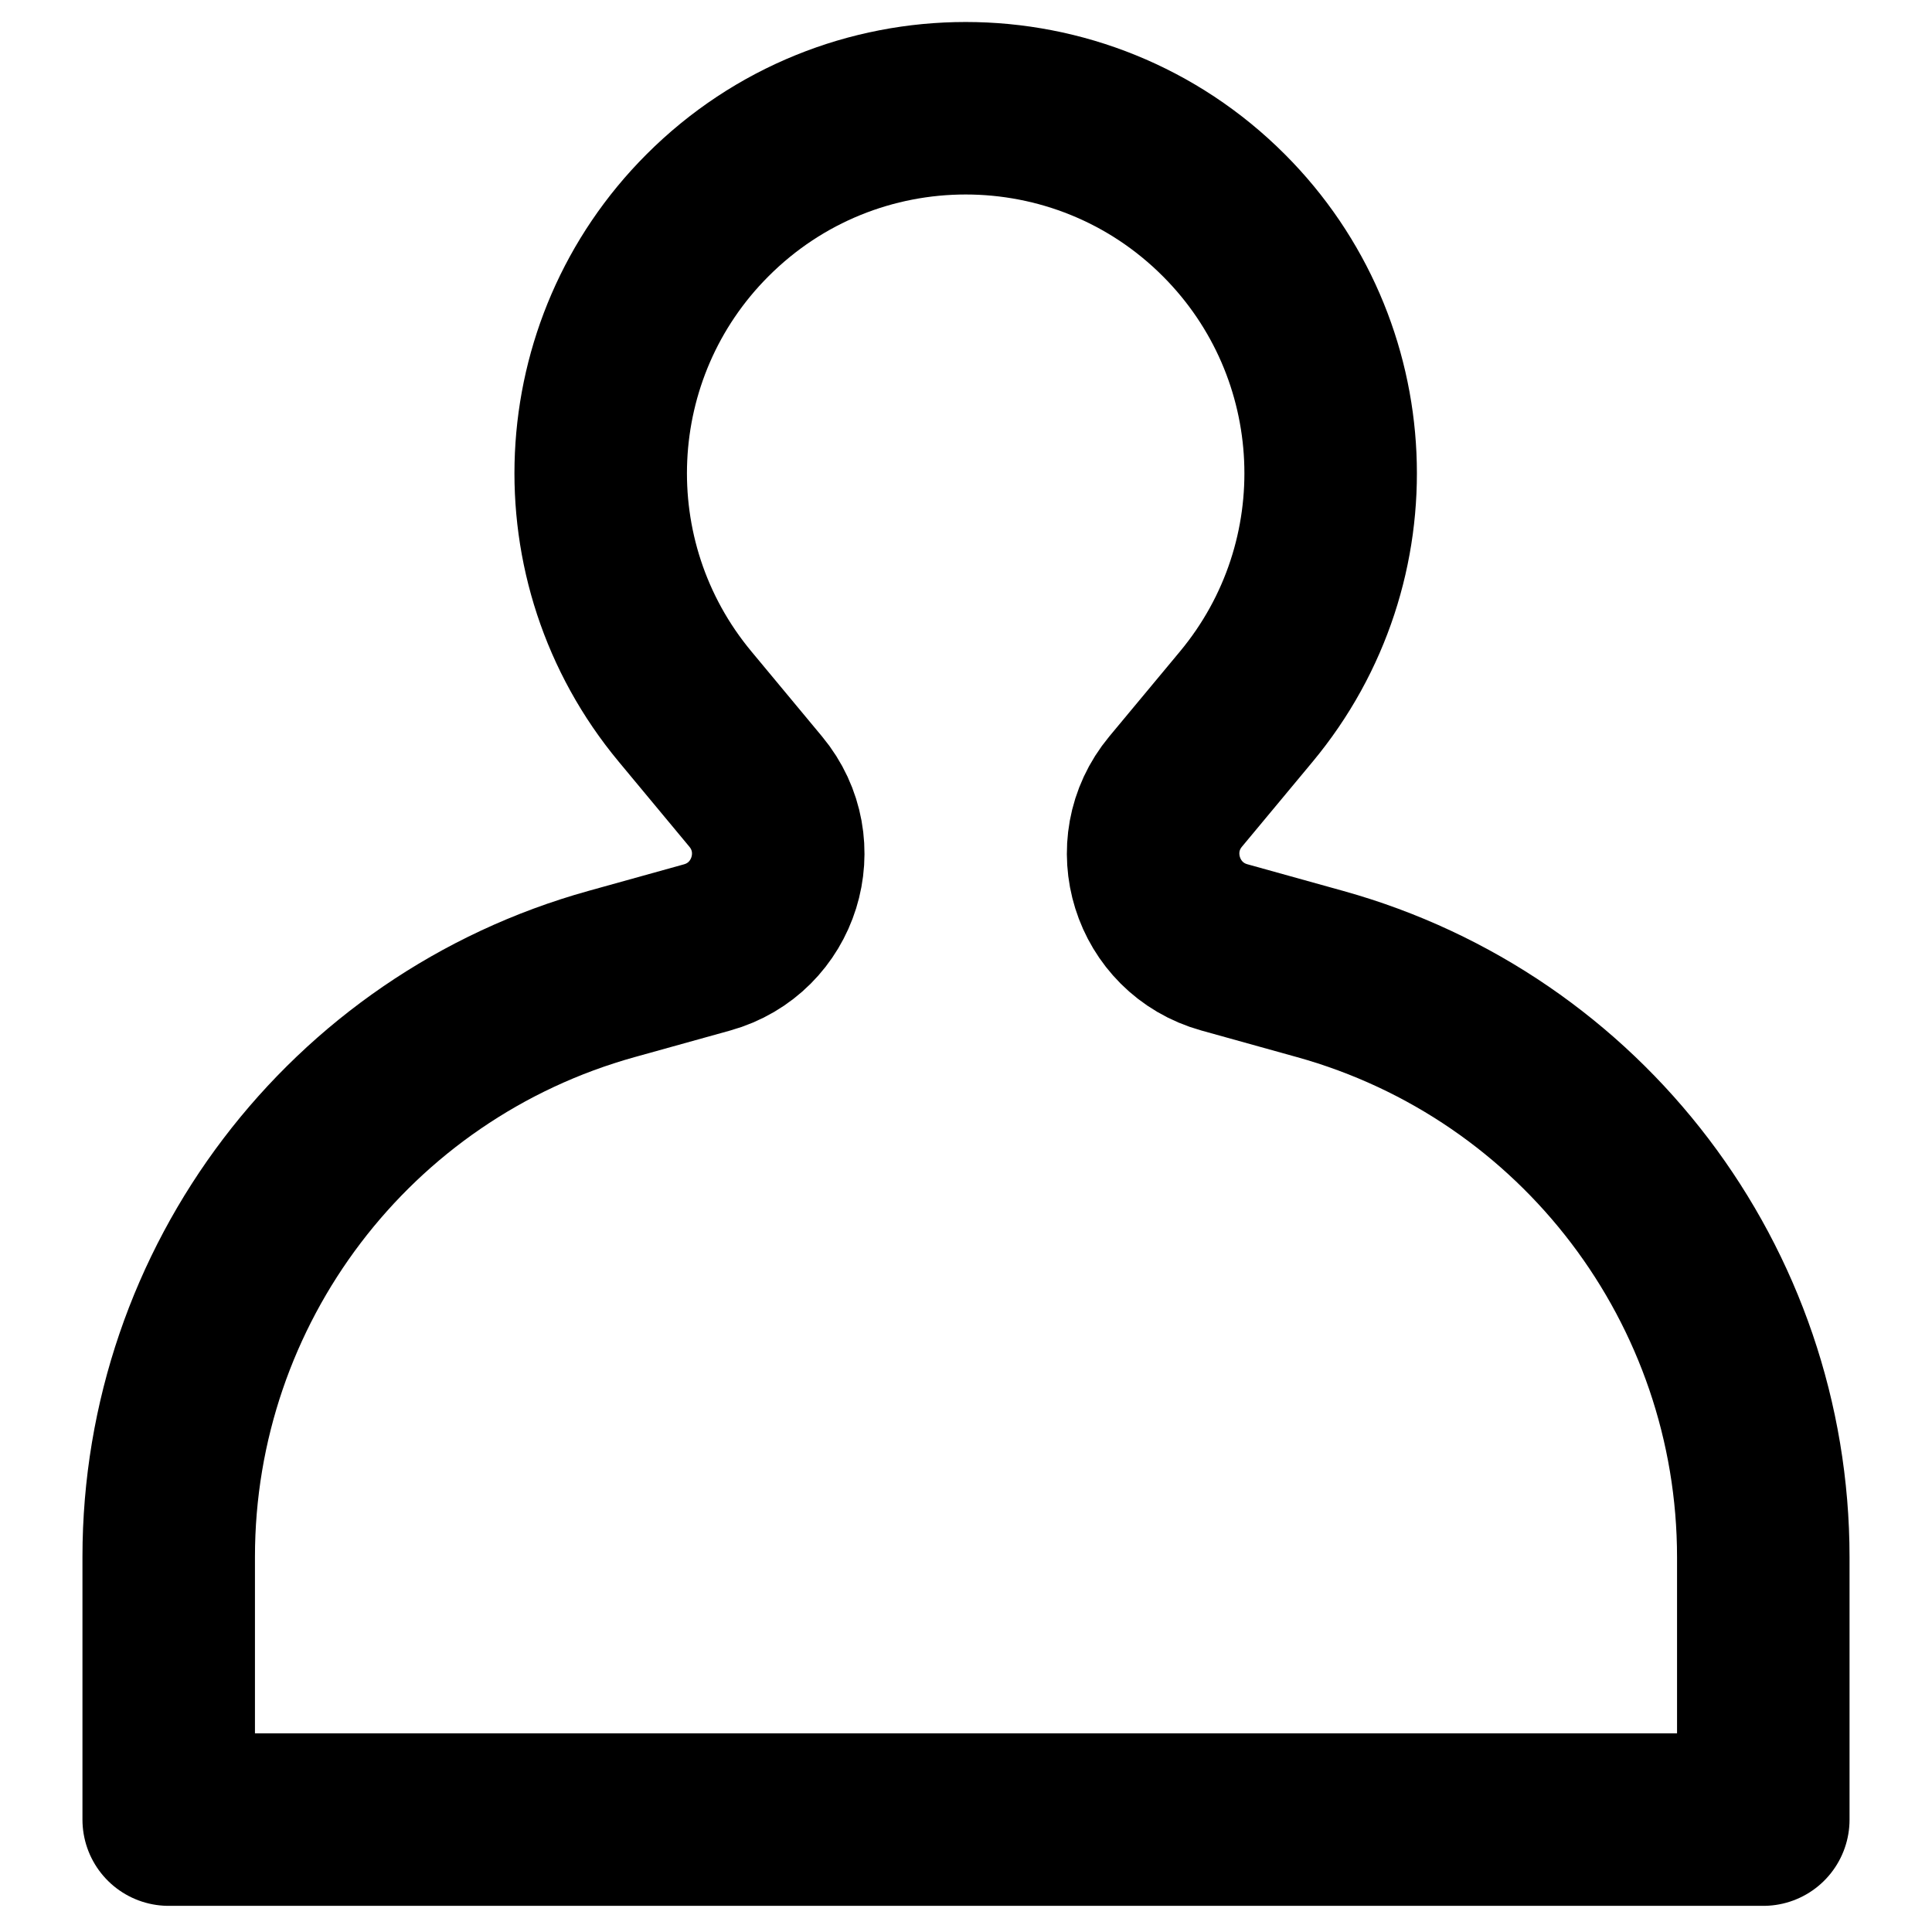
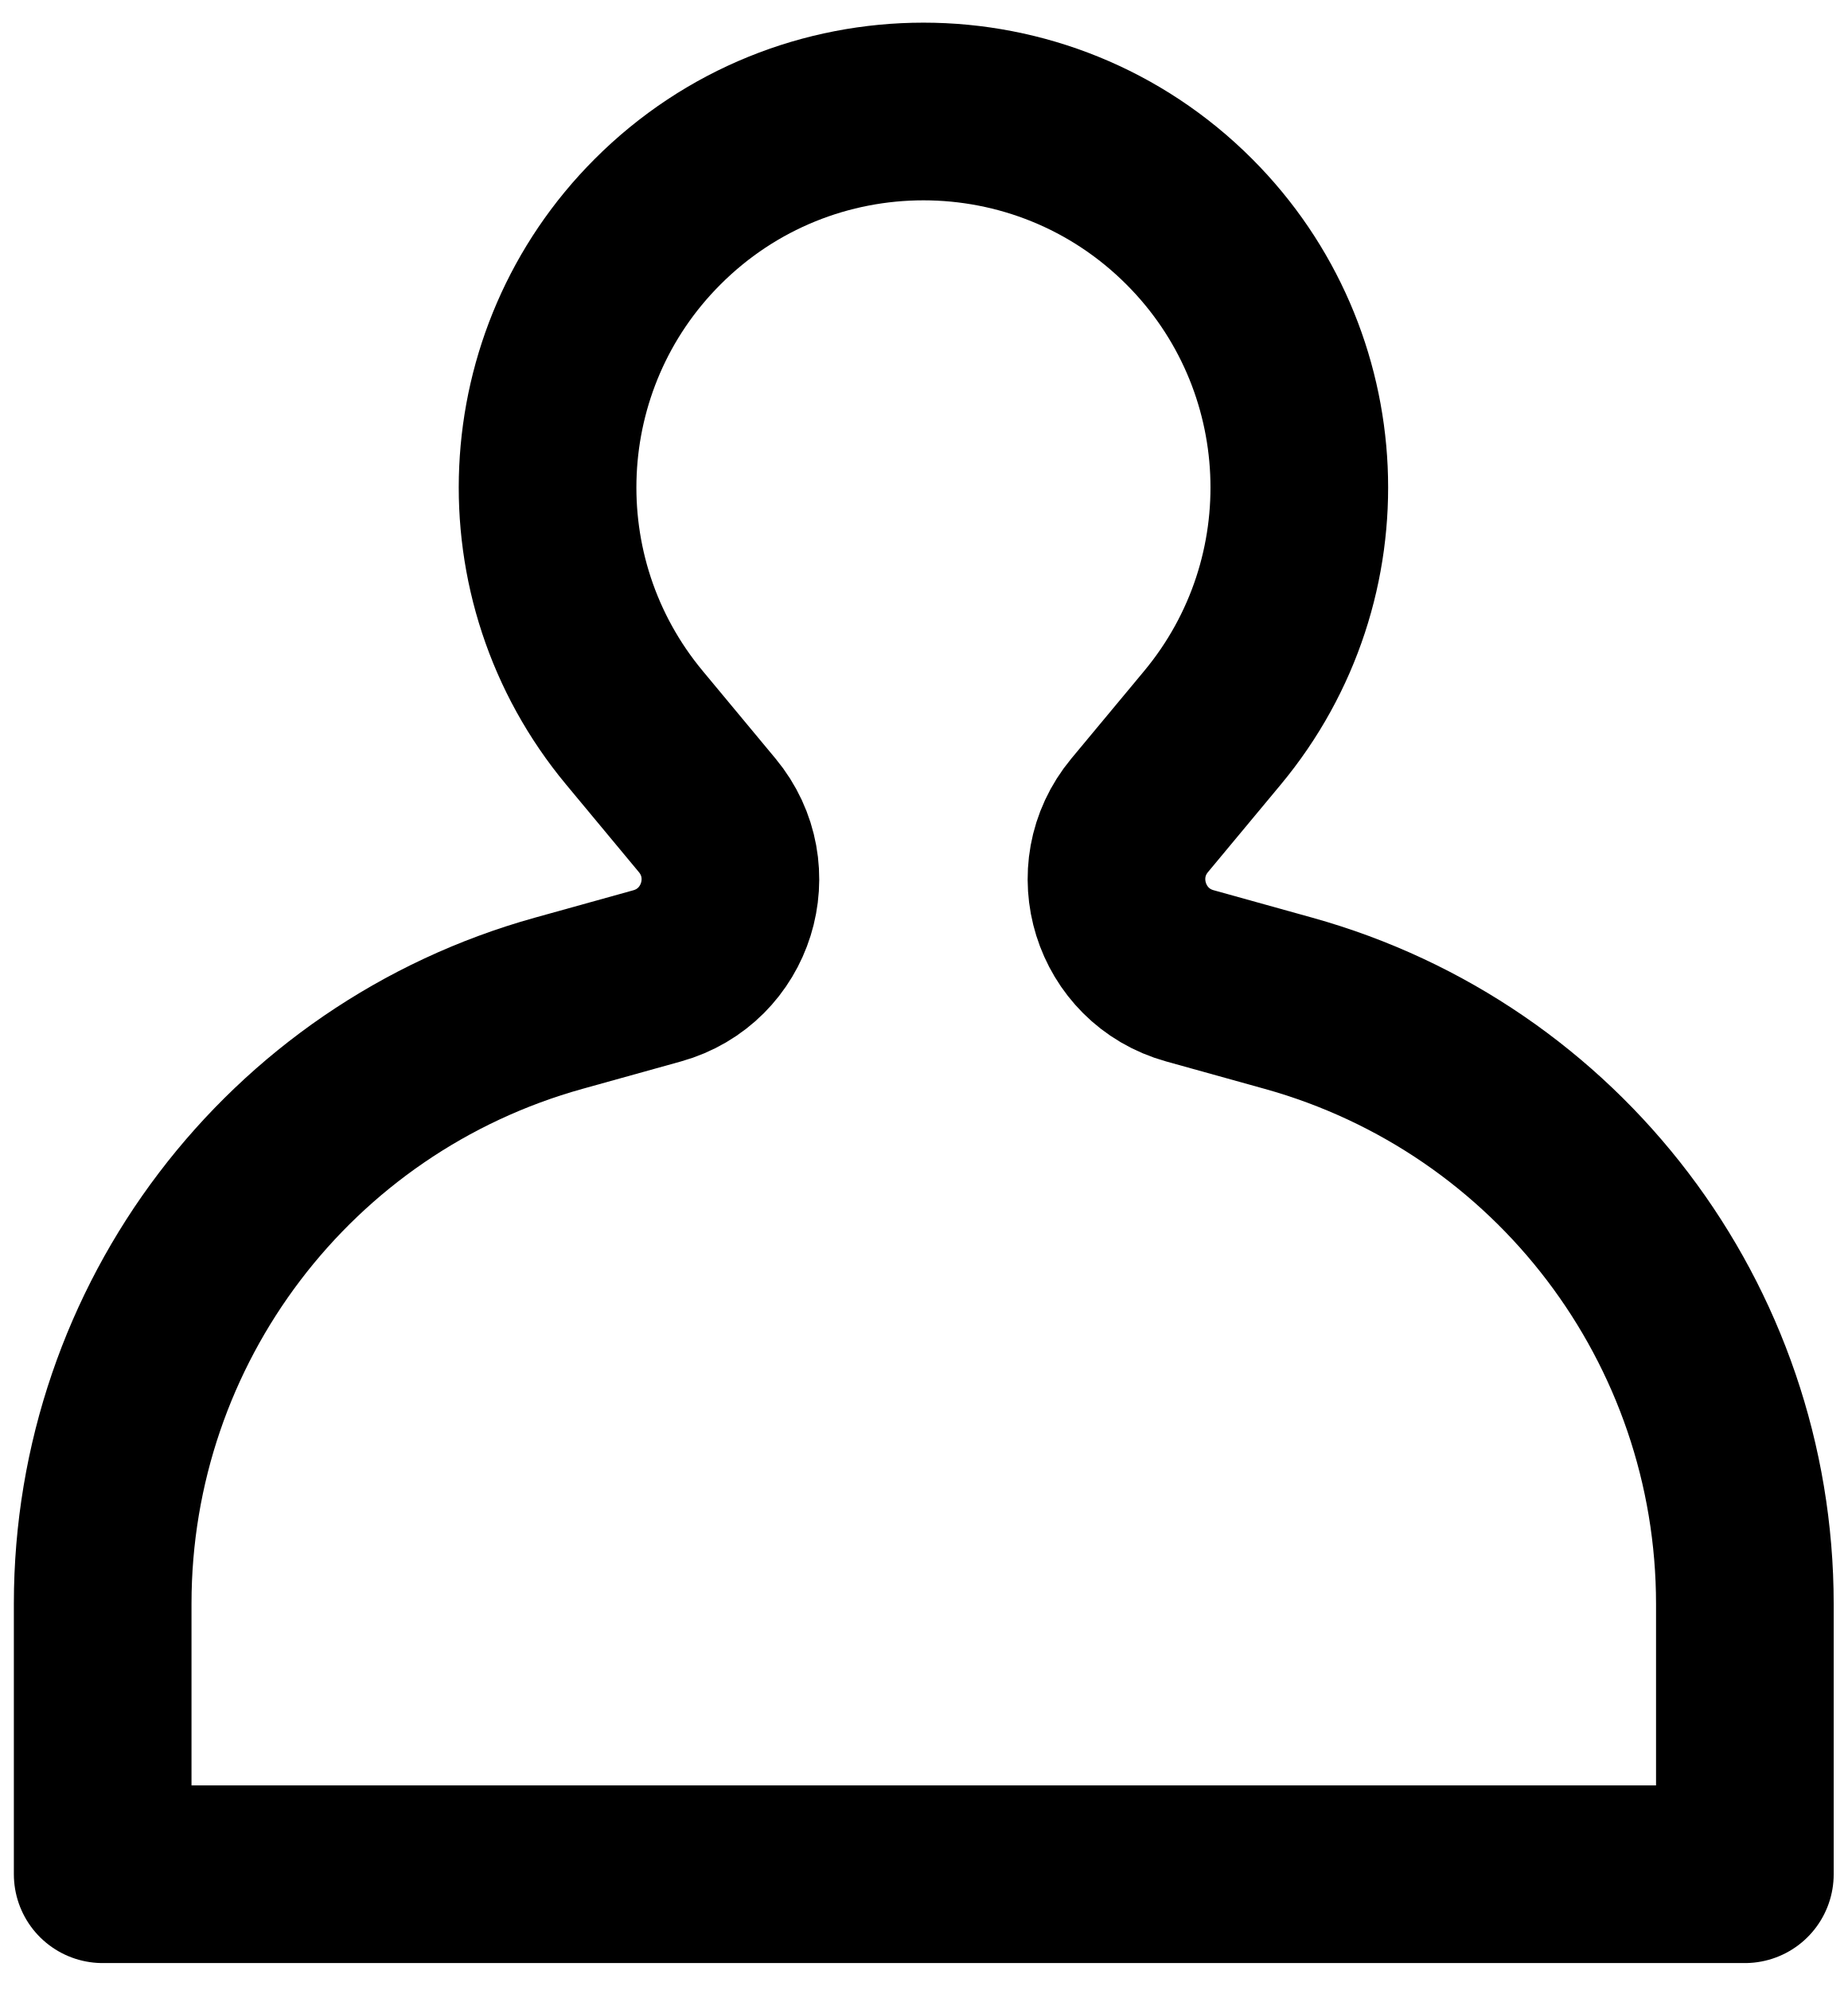
- <svg xmlns="http://www.w3.org/2000/svg" width="28" height="28" viewBox="0 0 28 28" fill="none">
-   <path d="M10.952 11.472L9.929 10.241C8.182 8.141 8.321 5.055 10.252 3.122C12.318 1.051 15.673 1.051 17.739 3.122C19.669 5.055 19.809 8.141 18.062 10.241L17.038 11.472C16.385 12.258 16.759 13.456 17.744 13.73L19.131 14.116C22.928 15.172 25.555 18.629 25.555 22.57V26.371H2.445V22.563C2.445 18.626 5.07 15.171 8.863 14.116L10.247 13.731C11.232 13.457 11.606 12.258 10.952 11.472Z" stroke="black" stroke-width="2.5" stroke-linecap="round" stroke-linejoin="round" />
+ <svg xmlns="http://www.w3.org/2000/svg" width="26" height="28" viewBox="0 0 26 28" fill="none">
+   <path d="M9.952 11.472L8.929 10.241C7.182 8.141 7.321 5.055 9.252 3.122C11.318 1.051 14.673 1.051 16.739 3.122C18.669 5.055 18.809 8.141 17.062 10.241L16.038 11.472C15.385 12.258 15.759 13.456 16.744 13.73L18.131 14.116C21.928 15.172 24.555 18.629 24.555 22.57V26.371H1.445V22.563C1.445 18.626 4.07 15.171 7.863 14.116L9.247 13.731C10.232 13.457 10.606 12.258 9.952 11.472Z" stroke="black" stroke-width="2.5" stroke-linecap="round" stroke-linejoin="round" />
</svg>
